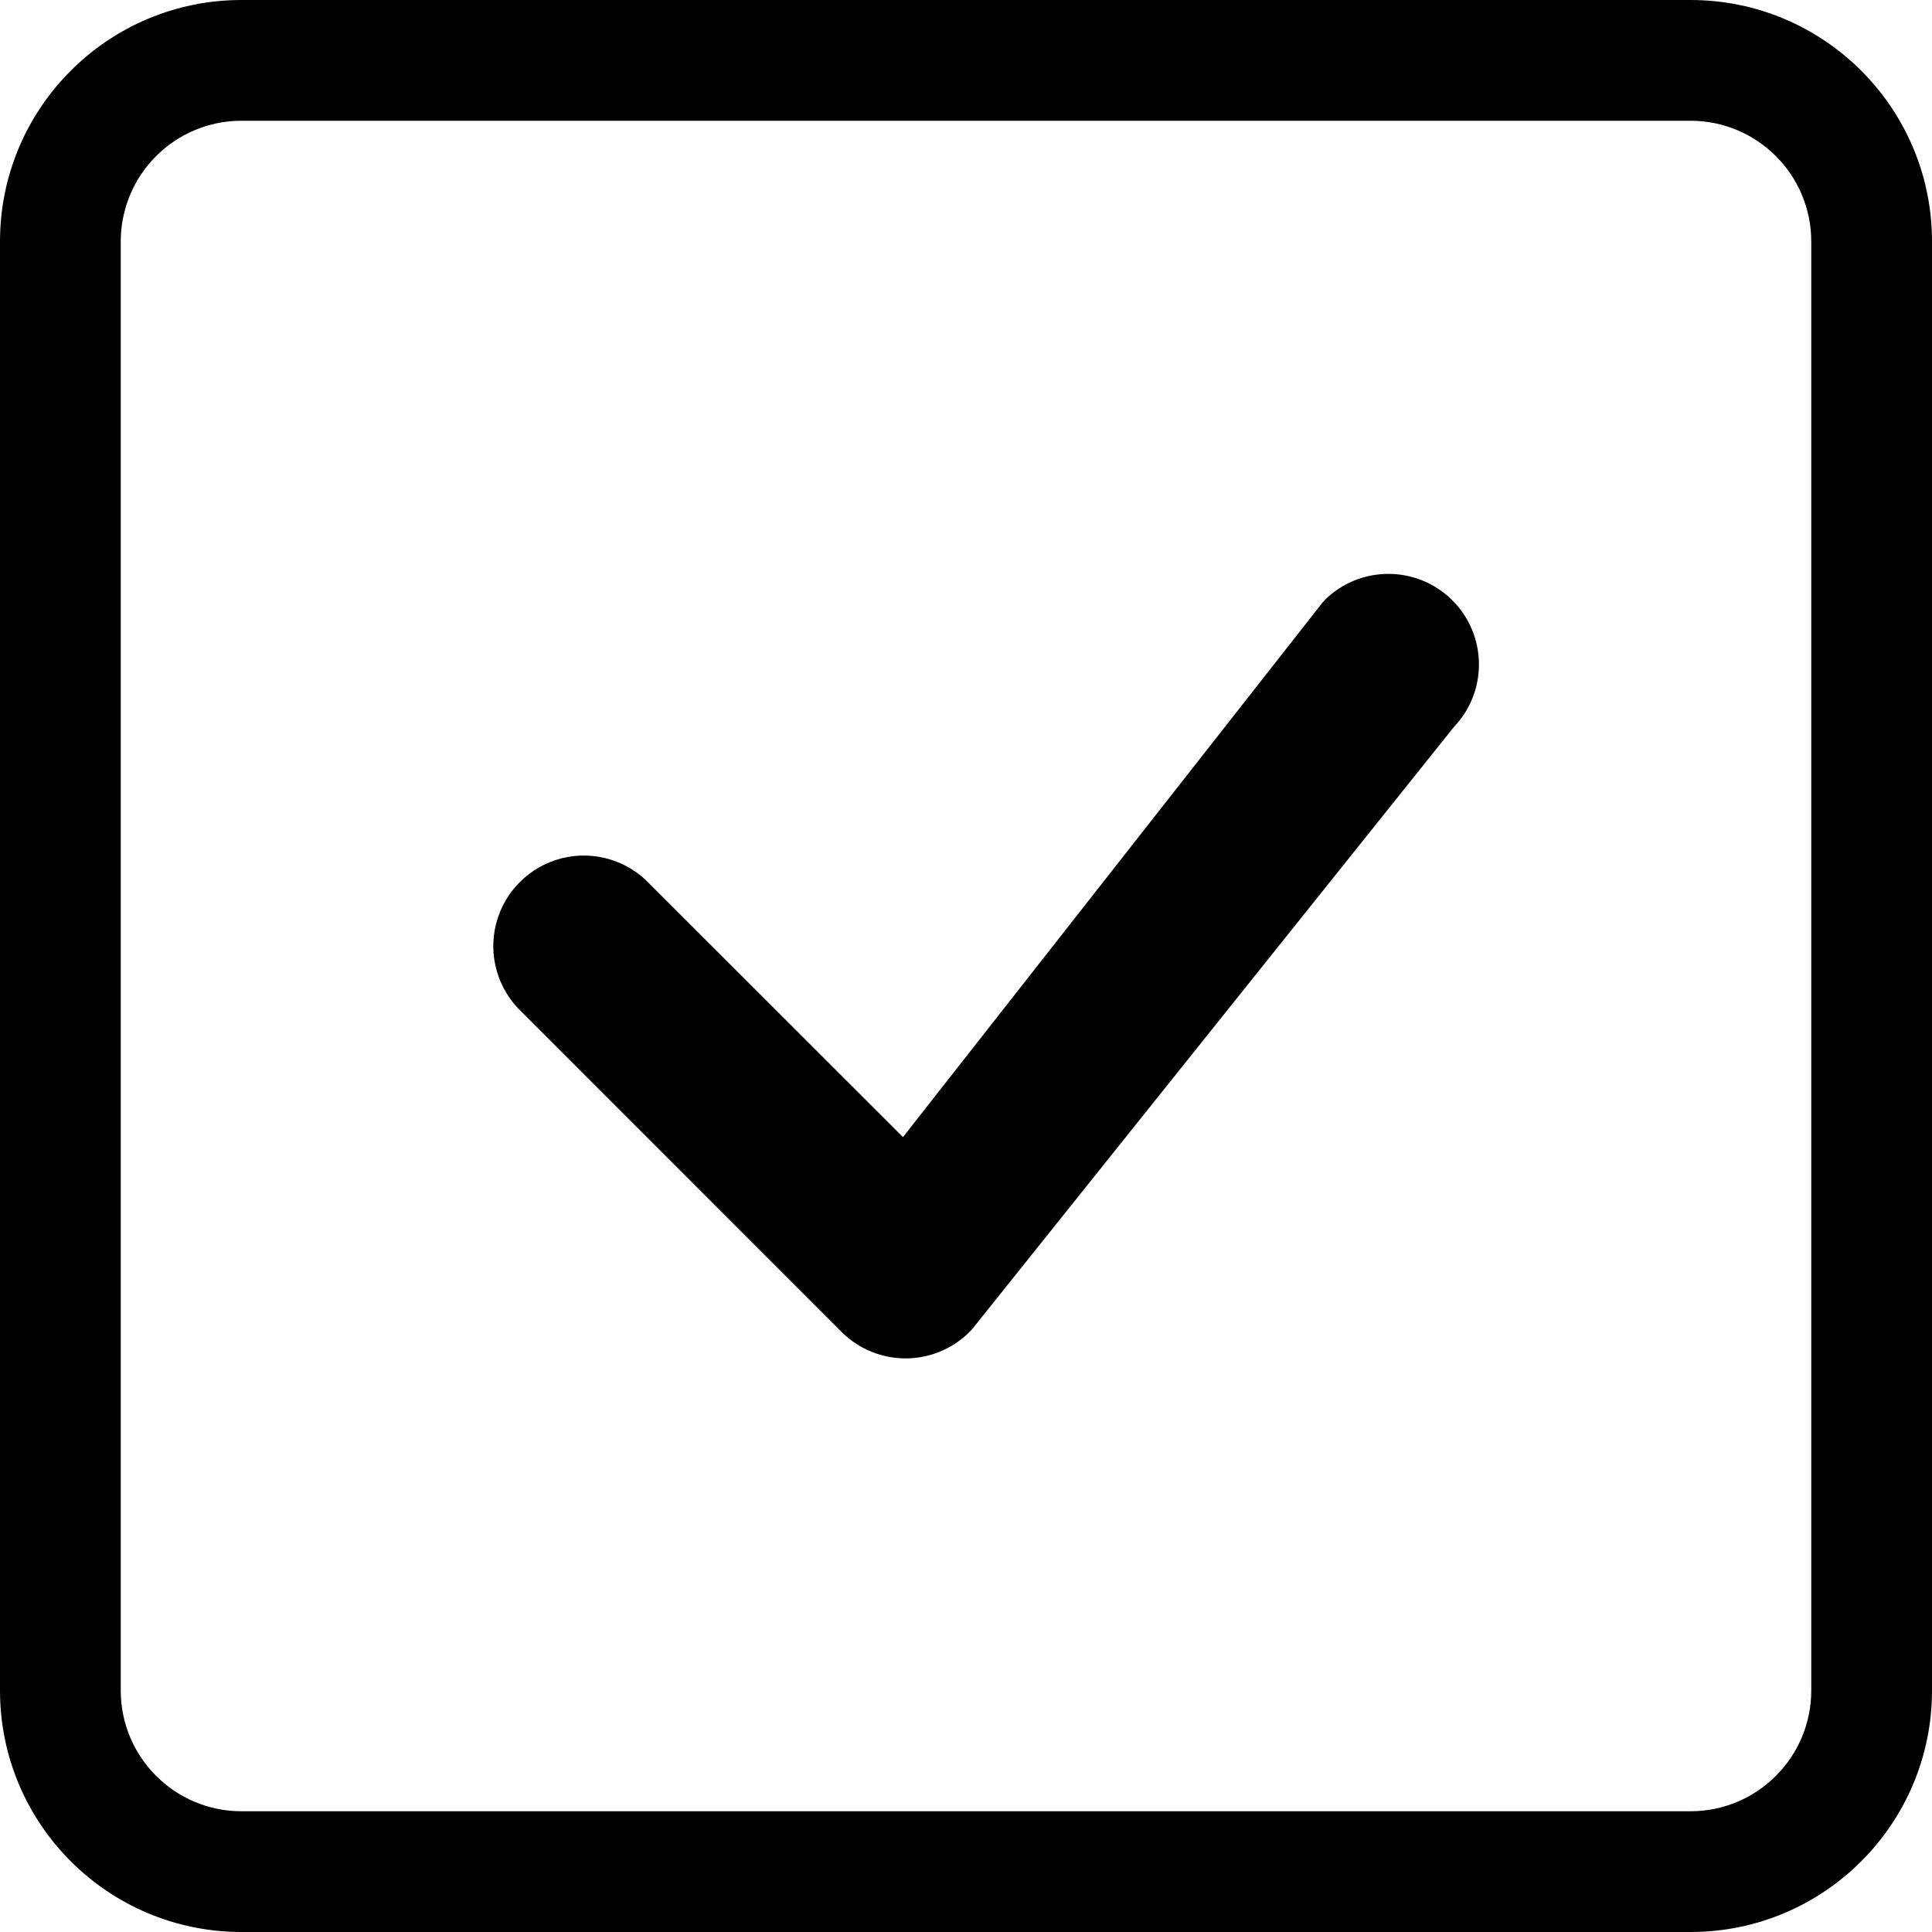
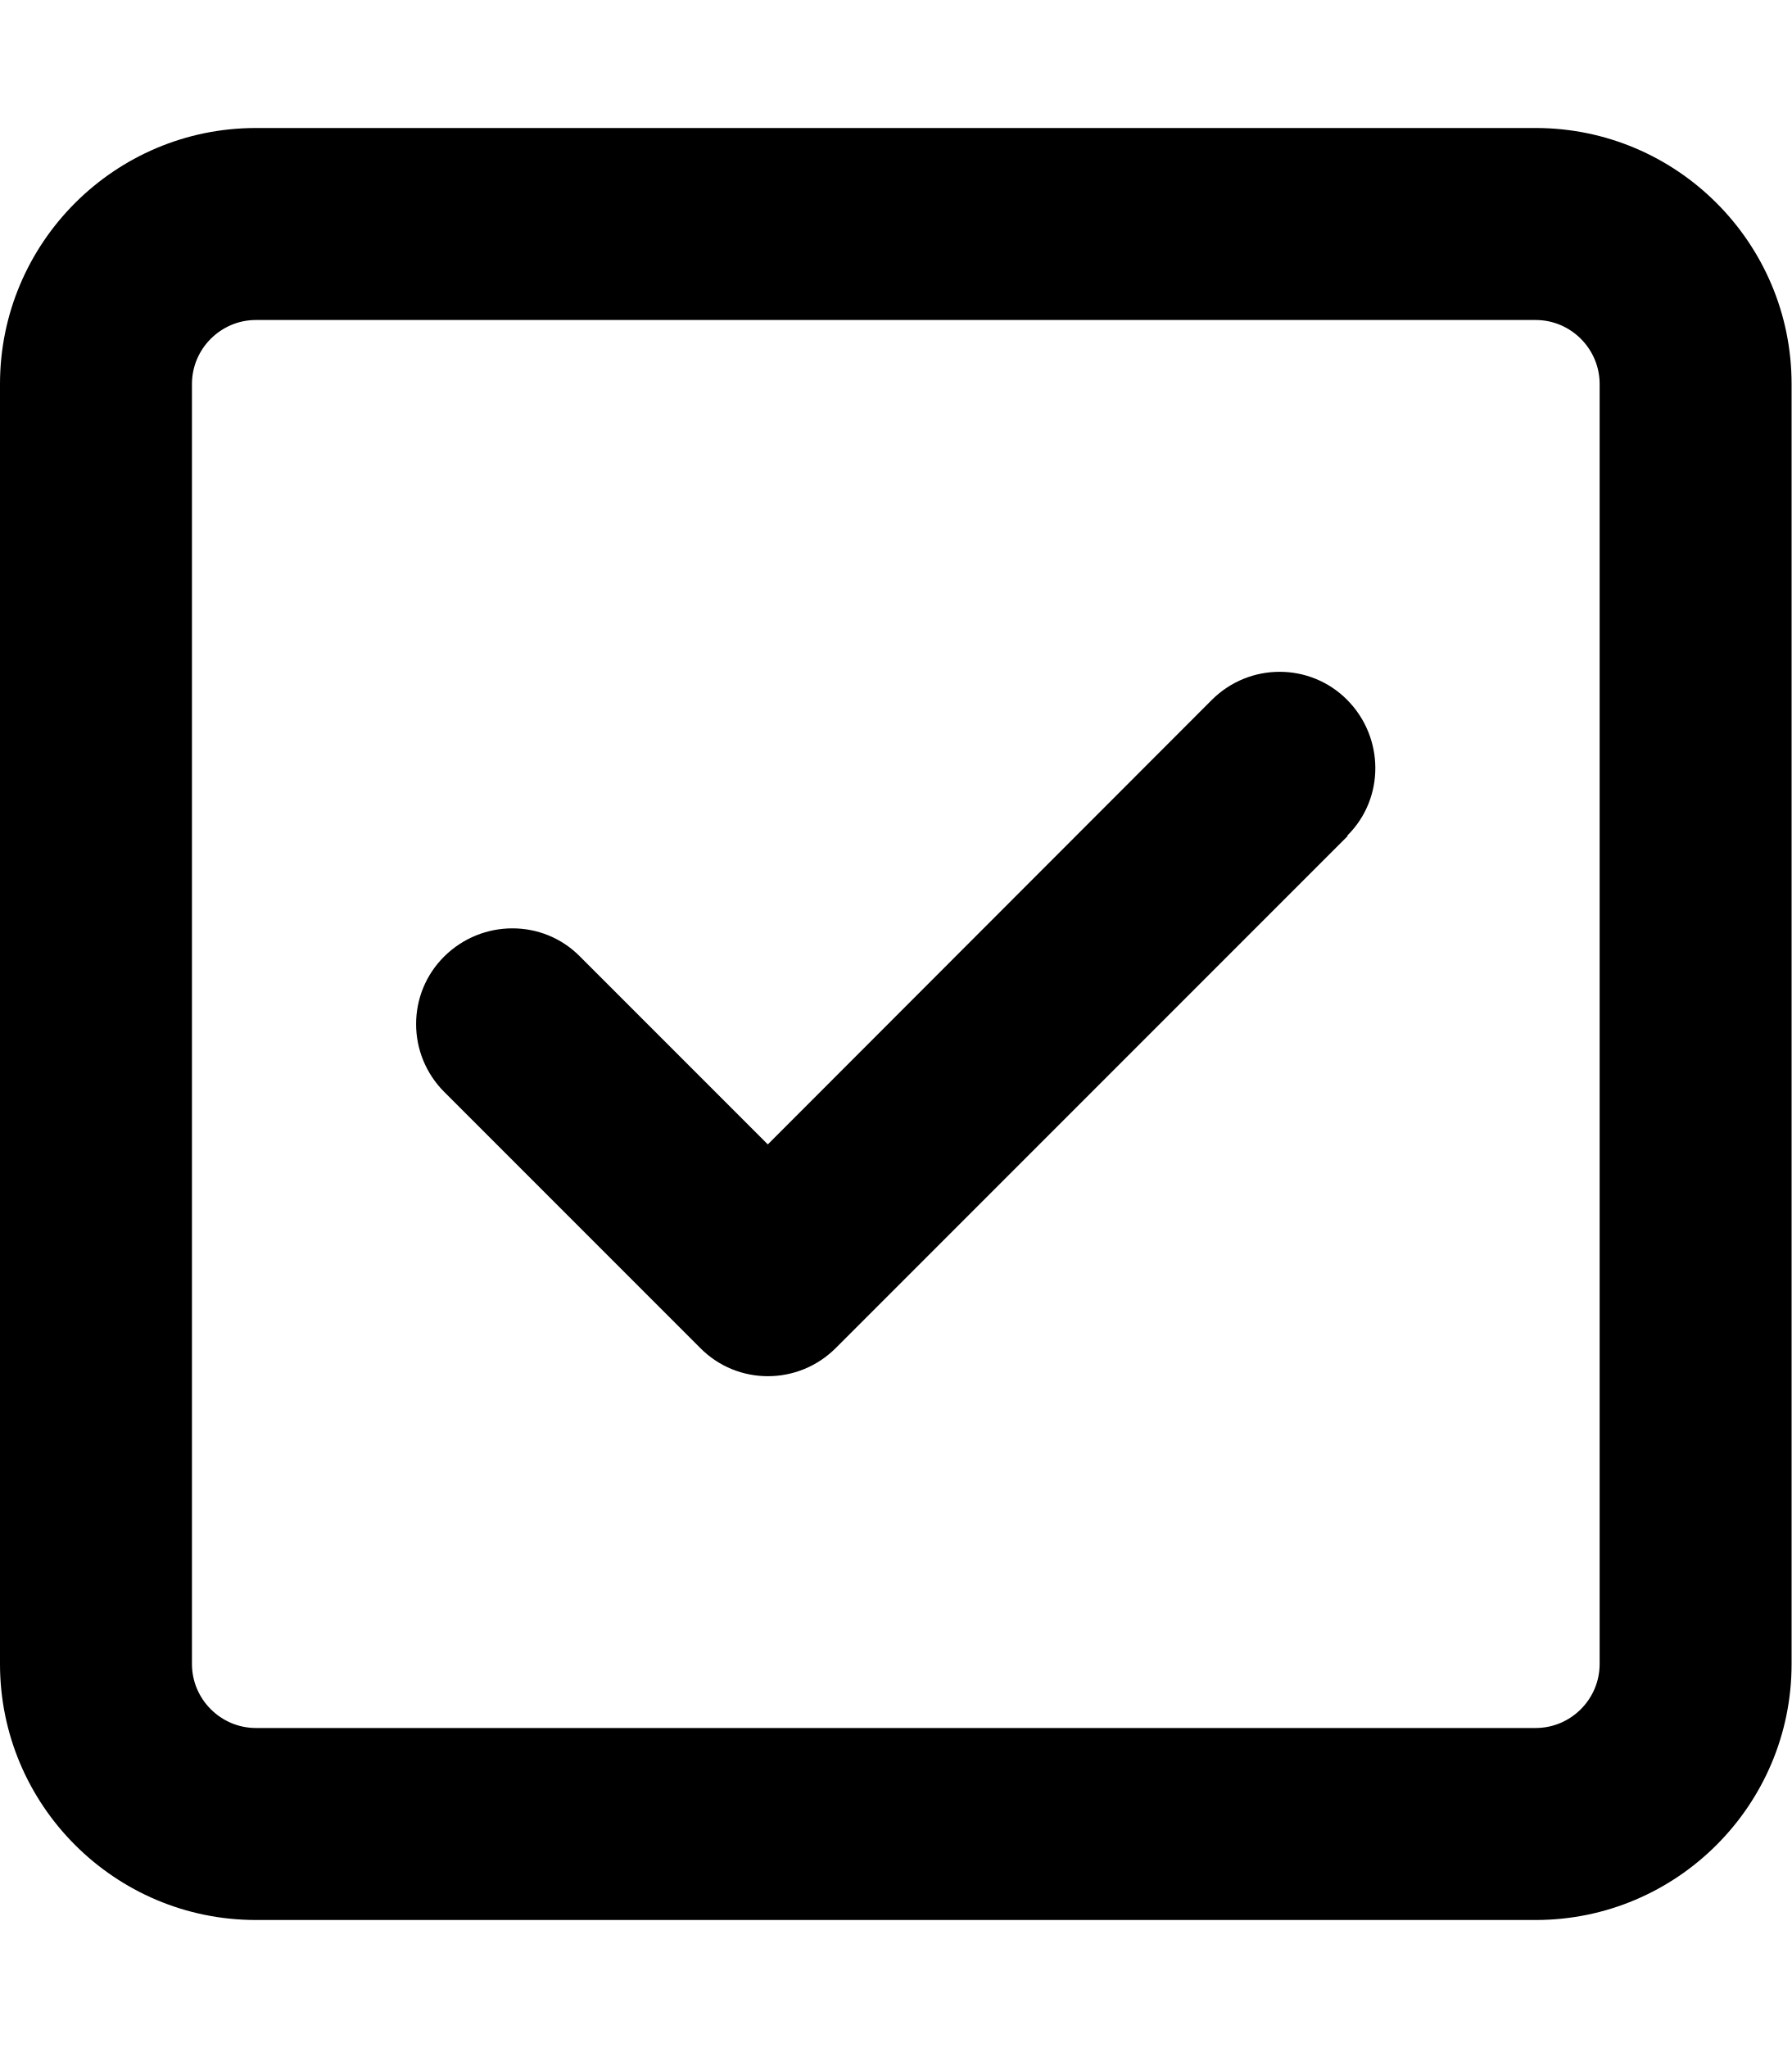
- <svg xmlns="http://www.w3.org/2000/svg" width="16" height="16" fill="currentColor" class="bi bi-check-square" viewBox="0 0 16 16">
-   <path d="M14 1a1 1 0 0 1 1 1v12a1 1 0 0 1-1 1H2a1 1 0 0 1-1-1V2a1 1 0 0 1 1-1h12zM2 0a2 2 0 0 0-2 2v12a2 2 0 0 0 2 2h12a2 2 0 0 0 2-2V2a2 2 0 0 0-2-2H2z" />
-   <path d="M10.97 4.97a.75.75 0 0 1 1.071 1.05l-3.992 4.99a.75.75 0 0 1-1.08.02L4.324 8.384a.75.75 0 1 1 1.06-1.06l2.094 2.093 3.473-4.425a.235.235 0 0 1 .02-.022z" />
+ <svg xmlns="http://www.w3.org/2000/svg" height="1em" viewBox="0 0 448 512">
+   <path d="M64 80c-8.8 0-16 7.2-16 16V416c0 8.8 7.2 16 16 16H384c8.8 0 16-7.2 16-16V96c0-8.8-7.2-16-16-16H64zM0 96C0 60.7 28.7 32 64 32H384c35.3 0 64 28.7 64 64V416c0 35.3-28.7 64-64 64H64c-35.3 0-64-28.7-64-64V96zM337 209L209 337c-9.4 9.4-24.6 9.4-33.9 0l-64-64c-9.4-9.4-9.4-24.6 0-33.9s24.6-9.4 33.9 0l47 47L303 175c9.4-9.4 24.6-9.4 33.9 0s9.4 24.6 0 33.9z" />
</svg>
